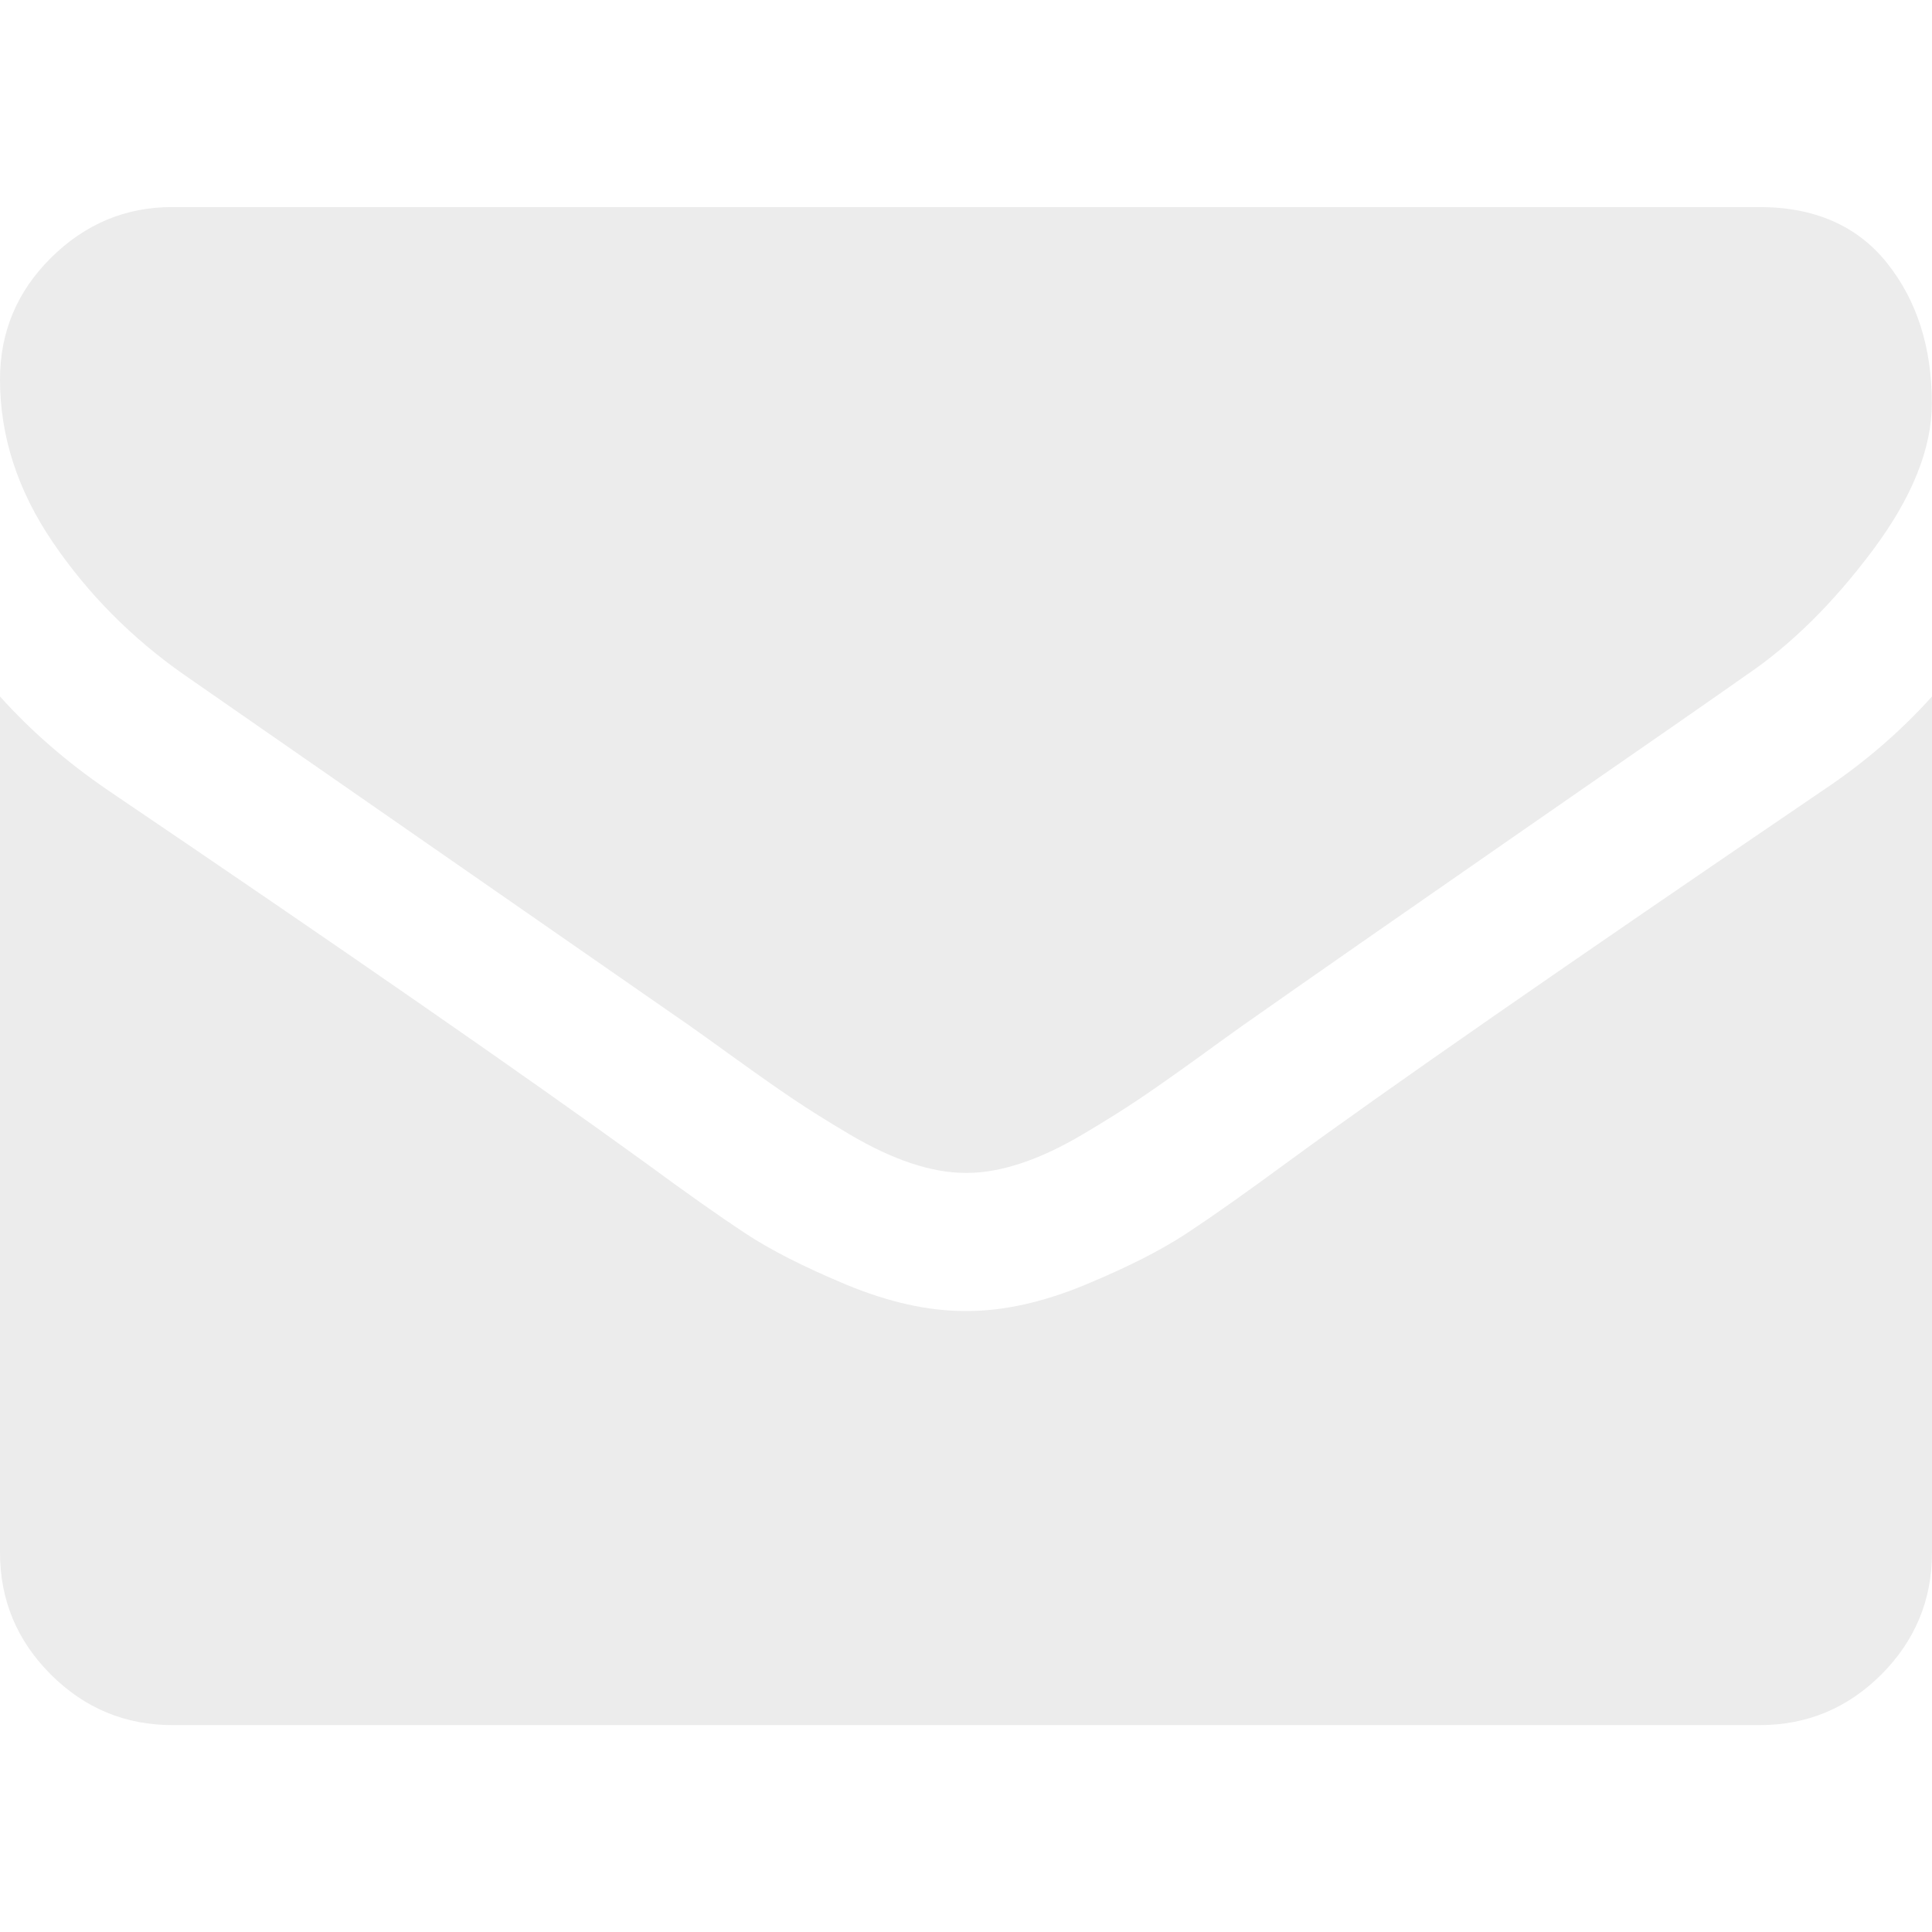
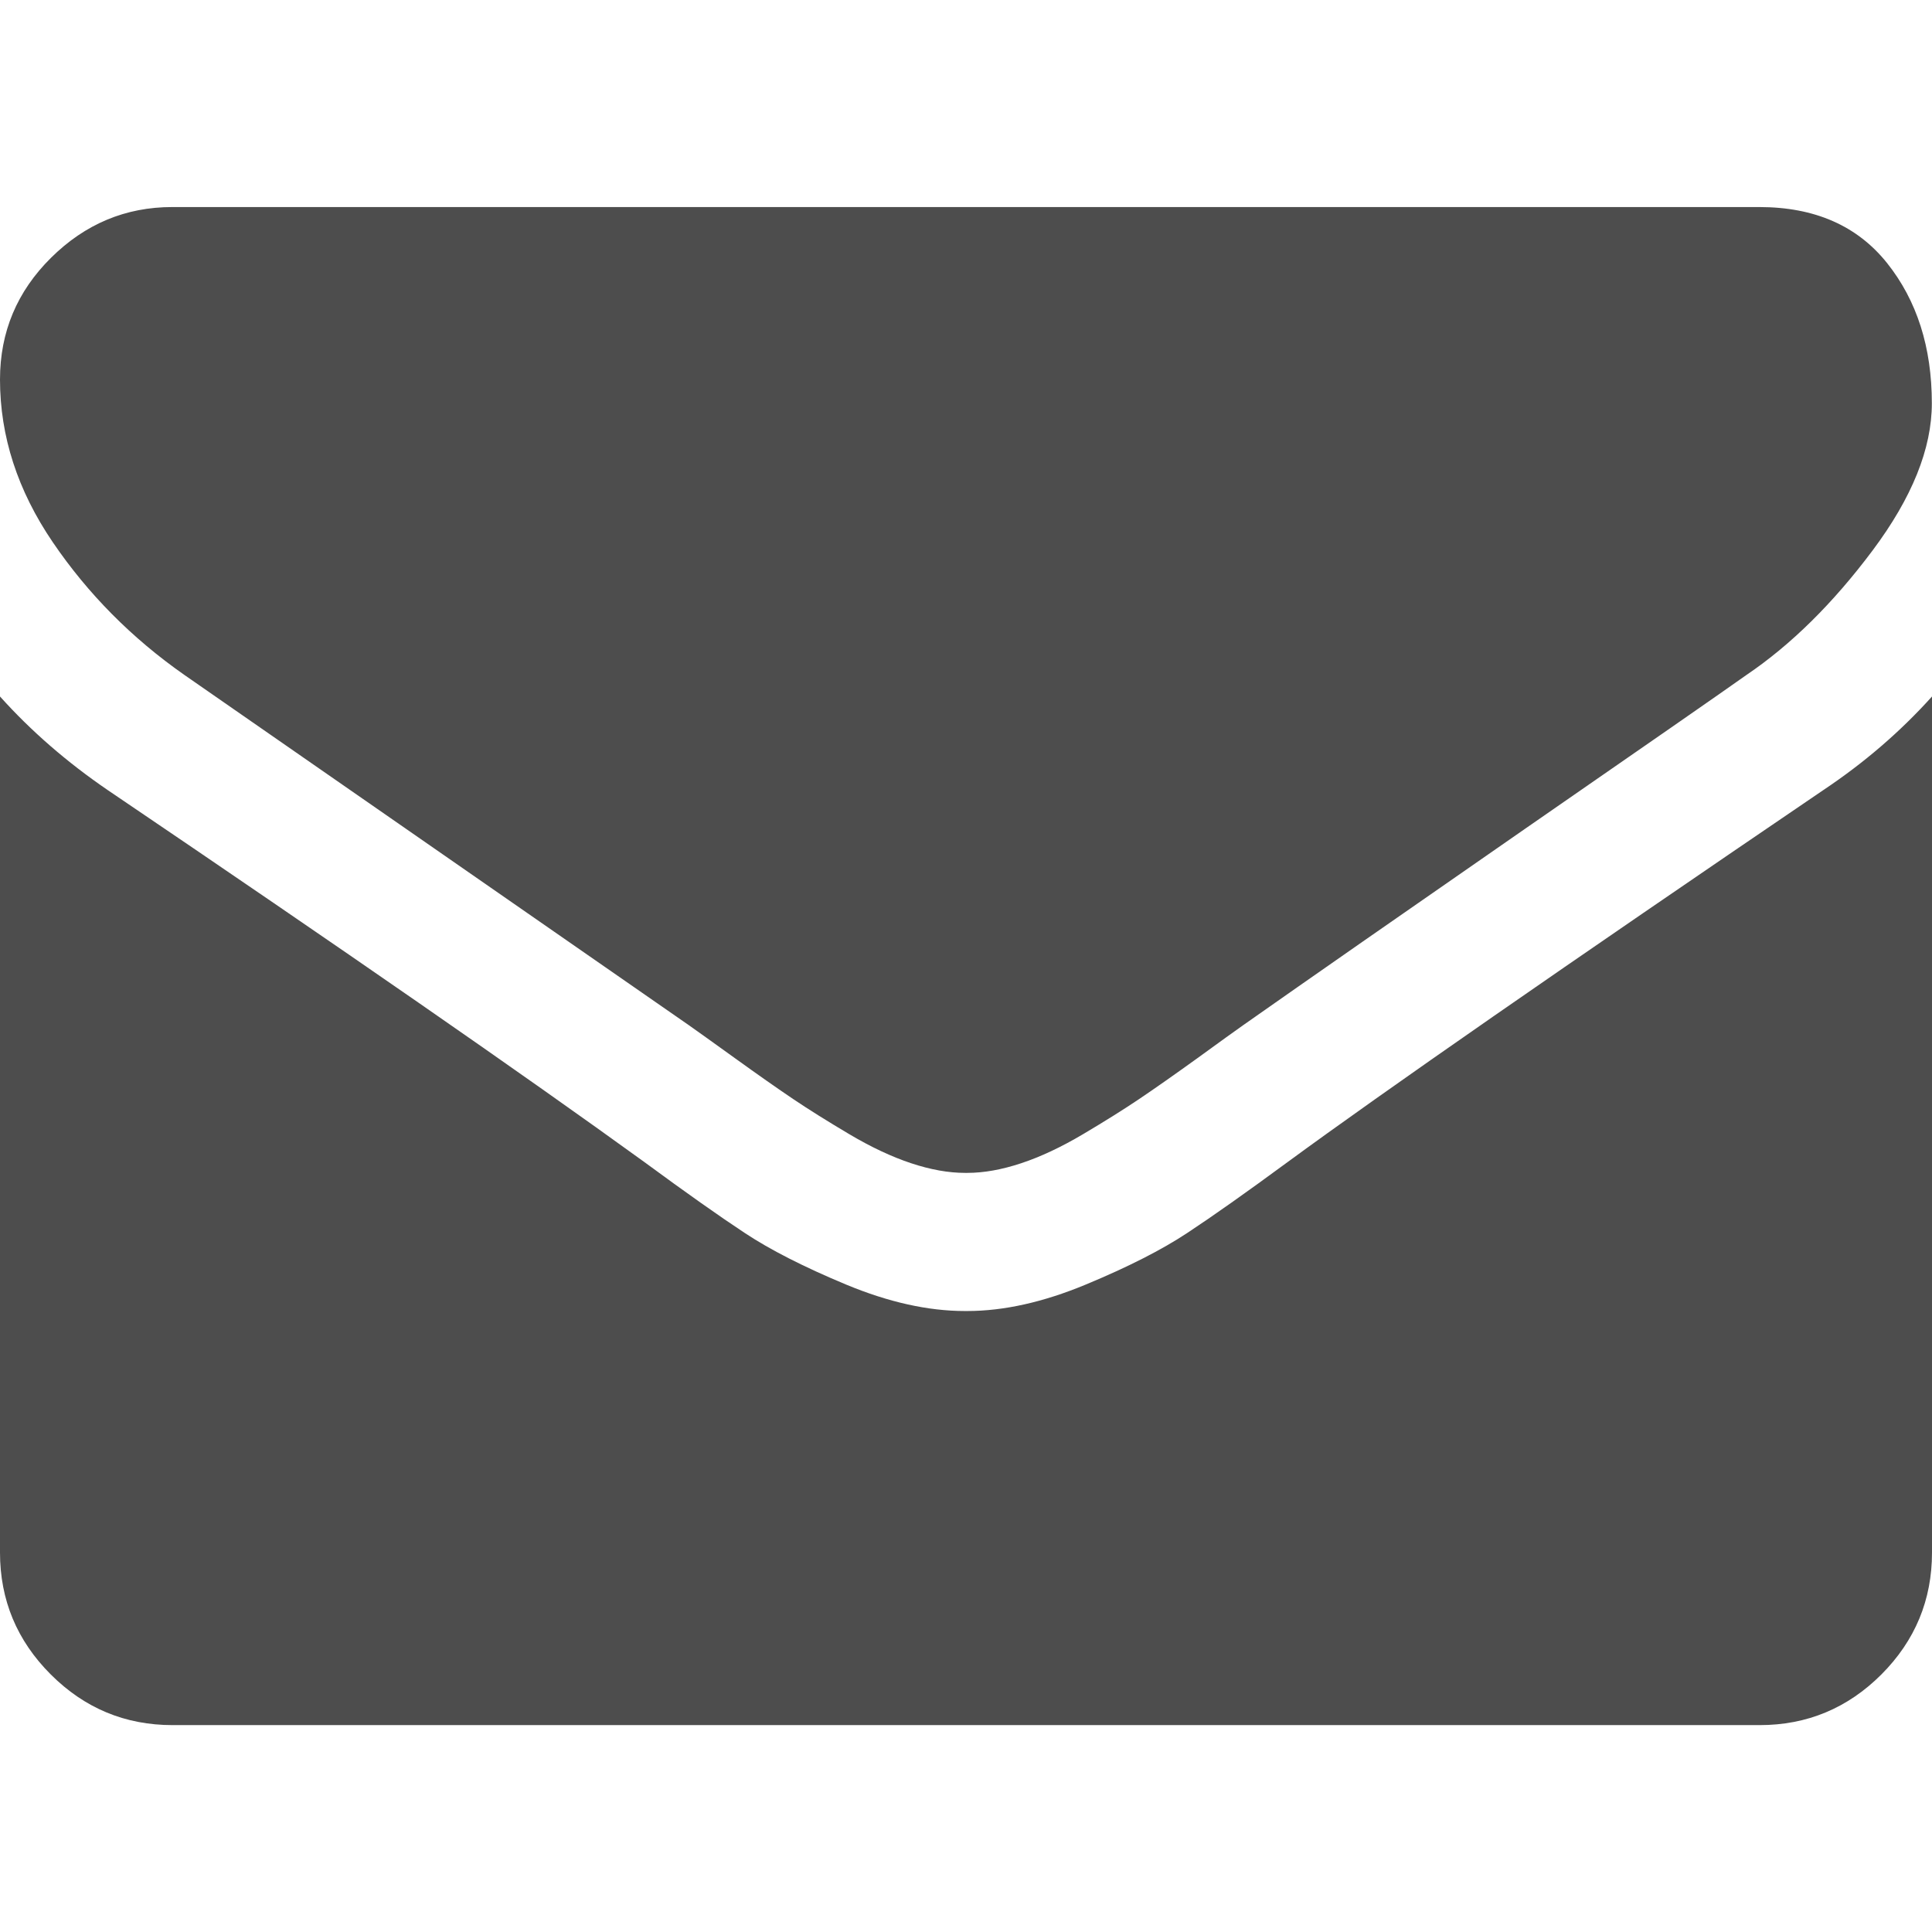
<svg xmlns="http://www.w3.org/2000/svg" version="1.1" id="svg2" viewBox="0 0 12 12" height="12" width="12">
  <defs id="defs4" />
  <g transform="translate(-72.08862,-1126.055)" id="layer1" />
-   <path id="rect3336" d="m 0,4.326 0,5.317 q 0,0.442 0.315,0.757 0.315,0.315 0.757,0.315 l 9.857,0 q 0.442,0 0.757,-0.315 Q 12,10.085 12,9.643 L 12,4.326 Q 11.705,4.654 11.324,4.908 8.9,6.556 7.996,7.219 7.614,7.5 7.376,7.657 7.138,7.815 6.743,7.979 6.348,8.143 6.007,8.143 l -0.007,0 -0.007,0 q -0.342,0 -0.737,-0.164 Q 4.862,7.815 4.624,7.657 4.386,7.5 4.004,7.219 2.866,6.395 0.67,4.908 0.288,4.647 0,4.326 Z M 0,2.357 Q 0,2.886 0.328,3.368 0.656,3.85 1.145,4.192 q 2.518,1.748 3.134,2.176 0.067,0.047 0.285,0.204 0.218,0.157 0.362,0.254 0.144,0.097 0.348,0.218 0.204,0.121 0.385,0.181 0.181,0.06 0.335,0.06 l 0.007,0 0.007,0 q 0.154,0 0.335,-0.06 0.181,-0.06 0.385,-0.181 0.204,-0.121 0.348,-0.218 0.144,-0.097 0.362,-0.254 Q 7.654,6.415 7.721,6.368 8.33,5.94 9.475,5.146 10.621,4.353 10.848,4.192 q 0.415,-0.281 0.783,-0.773 0.368,-0.492 0.368,-0.914 0,-0.522 -0.278,-0.871 -0.278,-0.348 -0.794,-0.348 l -9.857,0 q -0.435,0 -0.753,0.315 Q 0,1.915 0,2.357 Z" style="fill:#ececec;fill-rule:evenodd;stroke:none;stroke-width:0;stroke-linecap:butt;stroke-linejoin:miter;stroke-miterlimit:4;stroke-dasharray:none;stroke-opacity:1" />
+   <path id="rect3336" d="m 0,4.326 0,5.317 q 0,0.442 0.315,0.757 0.315,0.315 0.757,0.315 l 9.857,0 q 0.442,0 0.757,-0.315 Q 12,10.085 12,9.643 L 12,4.326 Q 11.705,4.654 11.324,4.908 8.9,6.556 7.996,7.219 7.614,7.5 7.376,7.657 7.138,7.815 6.743,7.979 6.348,8.143 6.007,8.143 l -0.007,0 -0.007,0 q -0.342,0 -0.737,-0.164 Q 4.862,7.815 4.624,7.657 4.386,7.5 4.004,7.219 2.866,6.395 0.67,4.908 0.288,4.647 0,4.326 Z M 0,2.357 Q 0,2.886 0.328,3.368 0.656,3.85 1.145,4.192 q 2.518,1.748 3.134,2.176 0.067,0.047 0.285,0.204 0.218,0.157 0.362,0.254 0.144,0.097 0.348,0.218 0.204,0.121 0.385,0.181 0.181,0.06 0.335,0.06 l 0.007,0 0.007,0 q 0.154,0 0.335,-0.06 0.181,-0.06 0.385,-0.181 0.204,-0.121 0.348,-0.218 0.144,-0.097 0.362,-0.254 Q 7.654,6.415 7.721,6.368 8.33,5.94 9.475,5.146 10.621,4.353 10.848,4.192 q 0.415,-0.281 0.783,-0.773 0.368,-0.492 0.368,-0.914 0,-0.522 -0.278,-0.871 -0.278,-0.348 -0.794,-0.348 l -9.857,0 q -0.435,0 -0.753,0.315 Q 0,1.915 0,2.357 Z" style="fill:#4d4d4d;fill-rule:evenodd;stroke:none;stroke-width:0;stroke-linecap:butt;stroke-linejoin:miter;stroke-miterlimit:4;stroke-dasharray:none;stroke-opacity:1" />
</svg>
